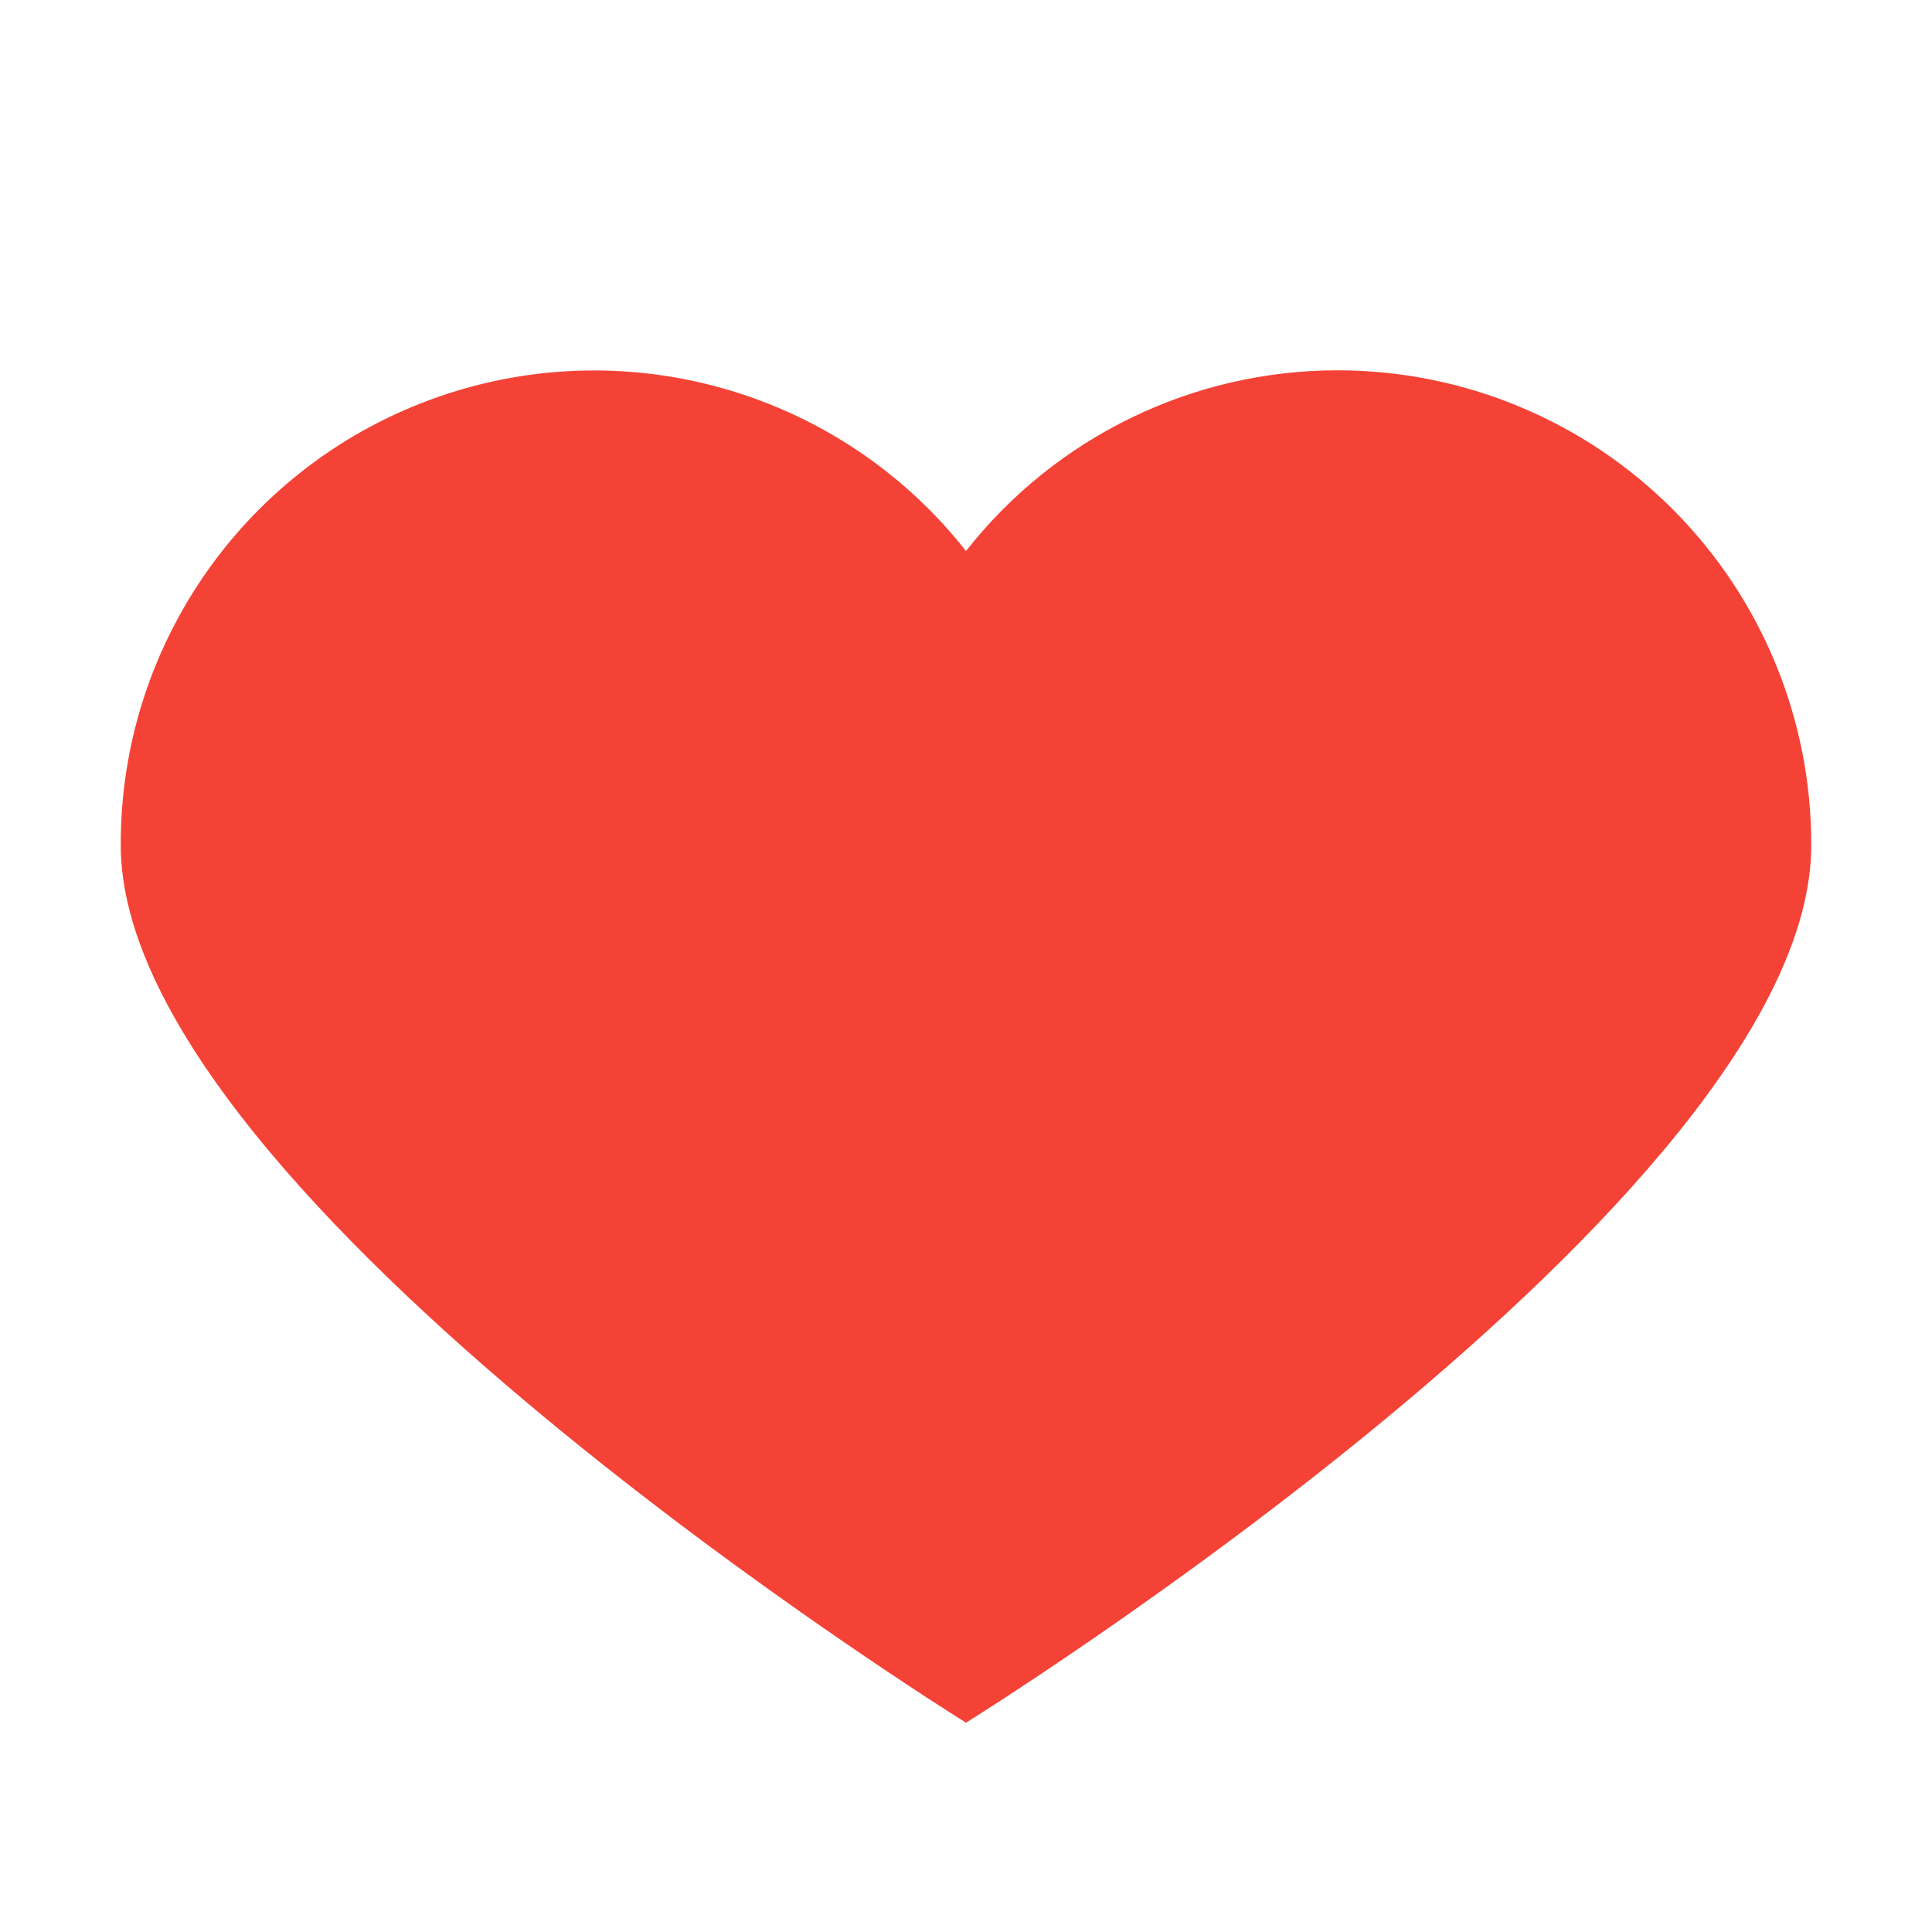
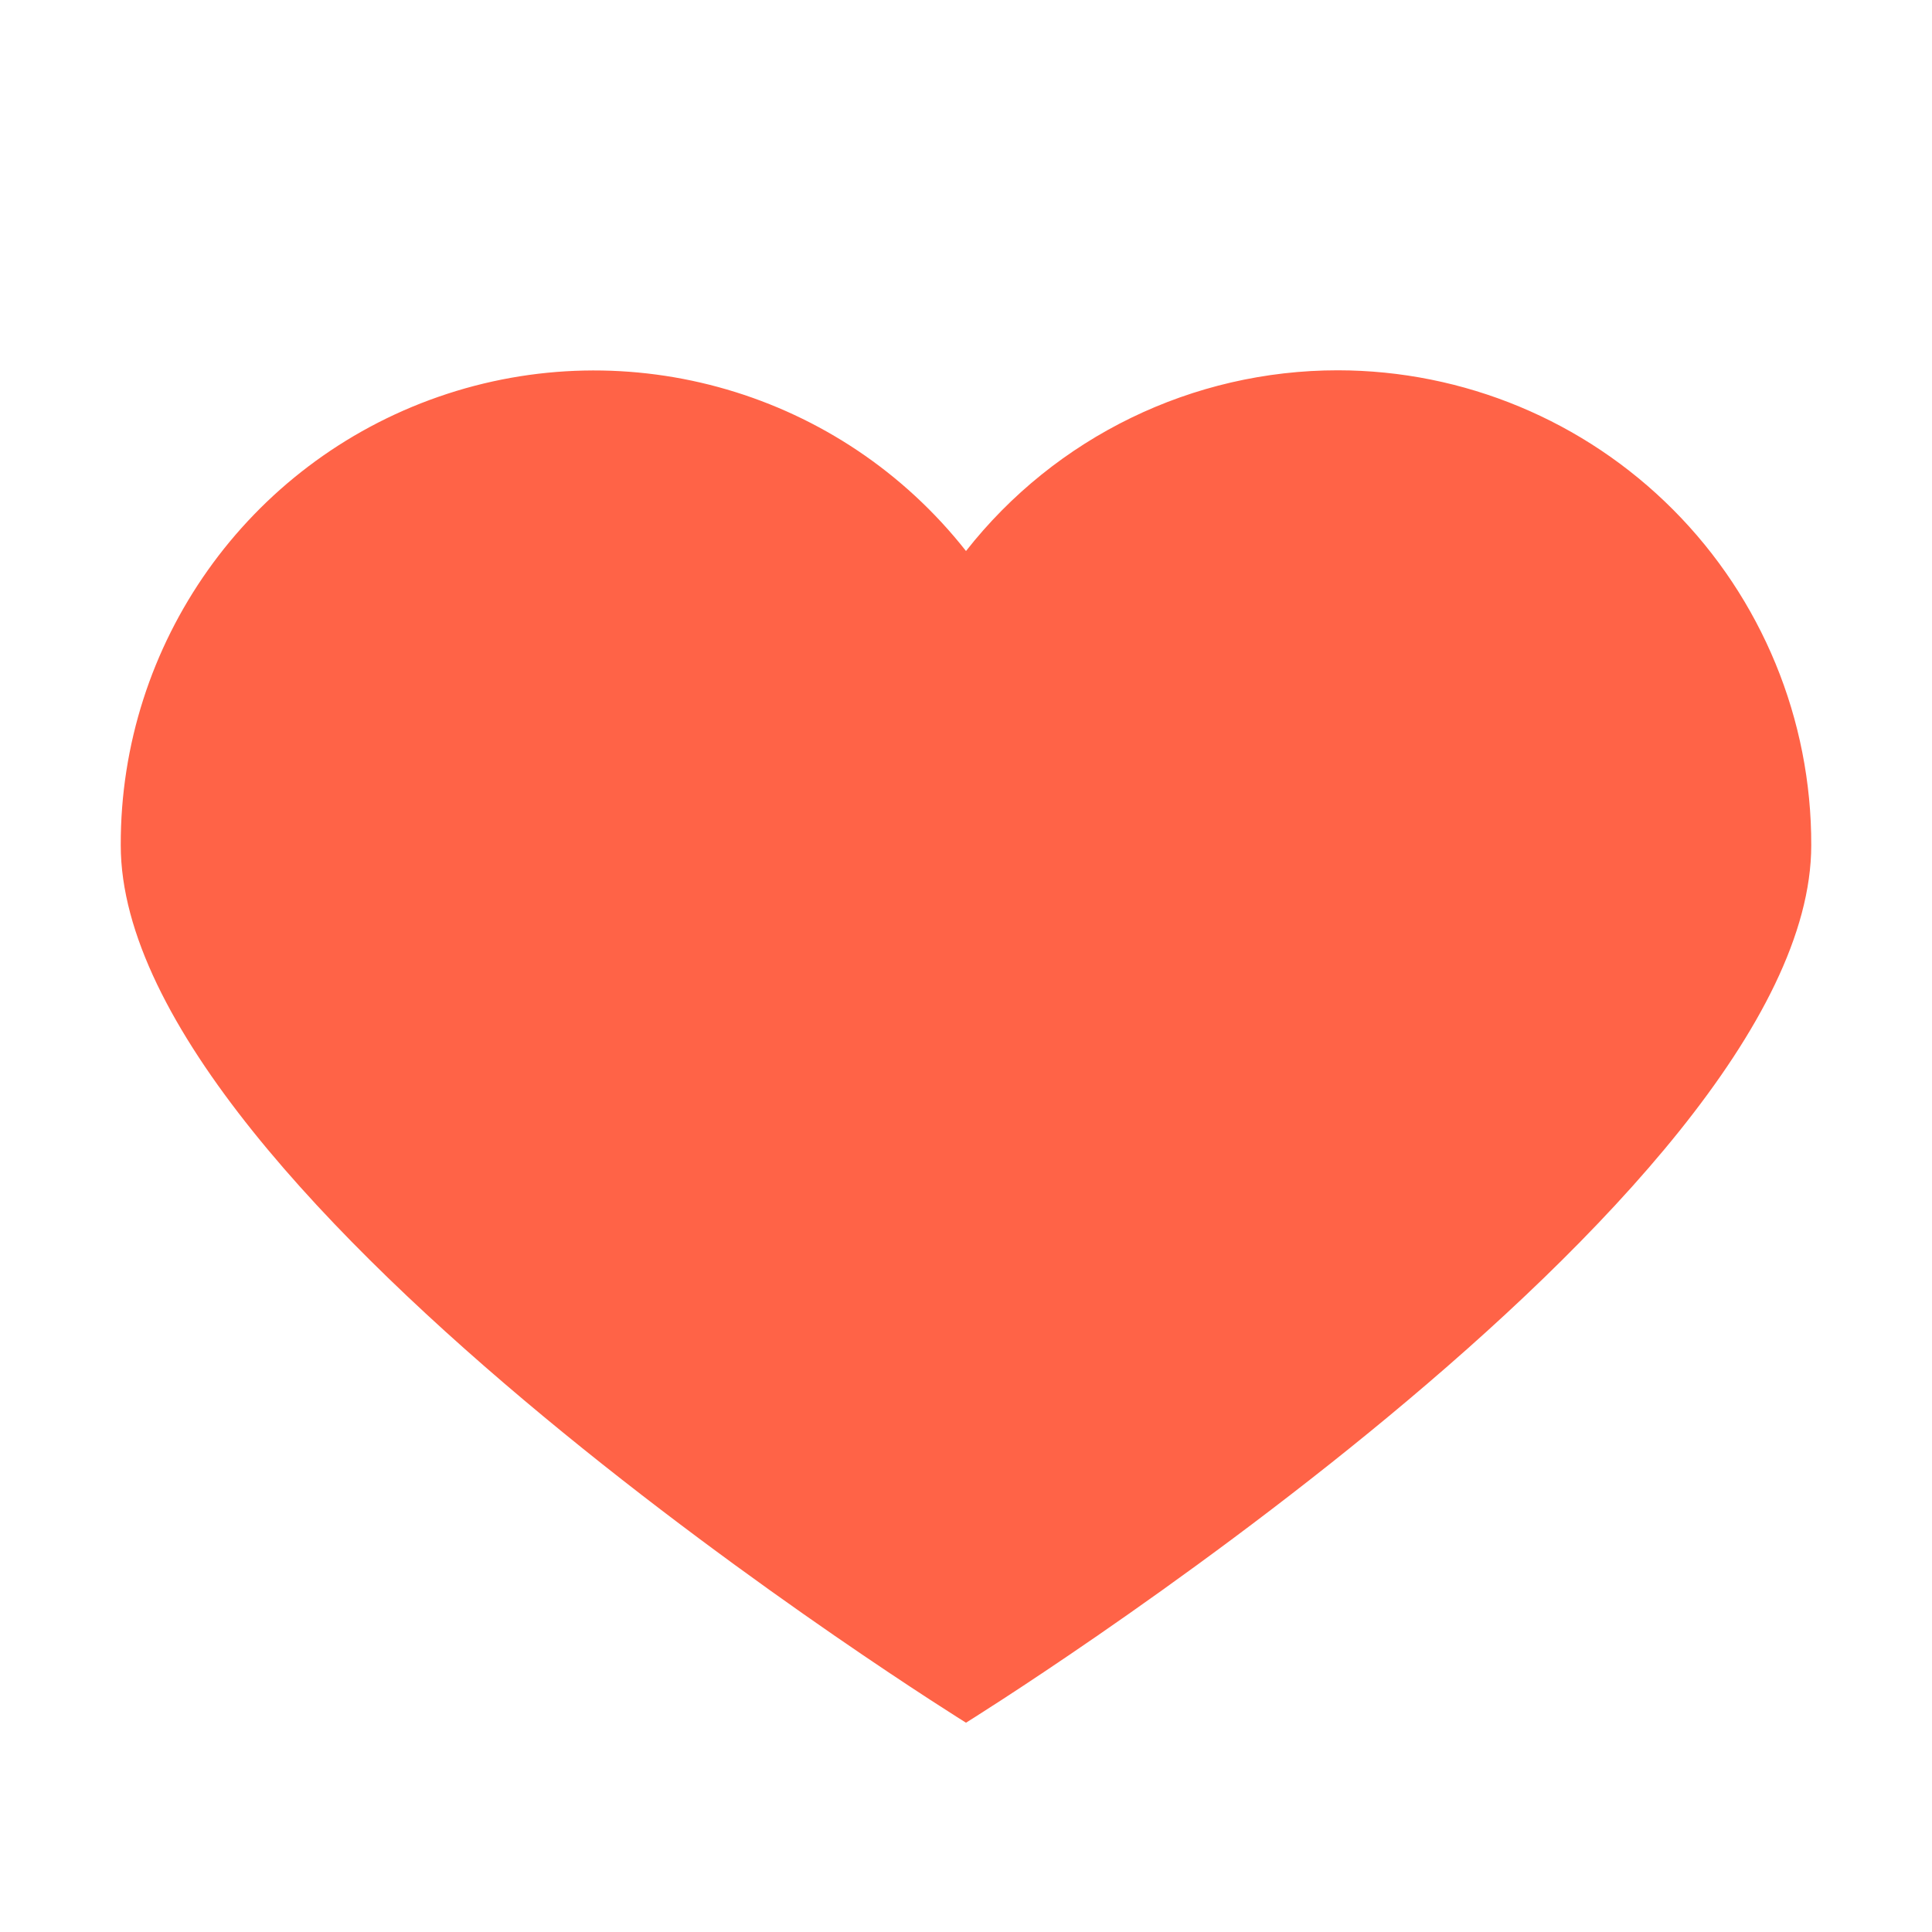
<svg xmlns="http://www.w3.org/2000/svg" class="icon" width="20px" height="20.00px" viewBox="0 0 1024 1024" version="1.1">
-   <path d="M709.12 196.267A250.453 250.453 0 0 0 512 292.053 250.88 250.88 0 0 0 64 448c0 187.093 448 465.067 448 465.067S960 635.093 960 448A251.093 251.093 0 0 0 709.12 196.267z" fill="#F44336" />
+   <path d="M709.12 196.267A250.453 250.453 0 0 0 512 292.053 250.88 250.88 0 0 0 64 448c0 187.093 448 465.067 448 465.067S960 635.093 960 448A251.093 251.093 0 0 0 709.12 196.267z" fill="#FF6347" />
</svg>
